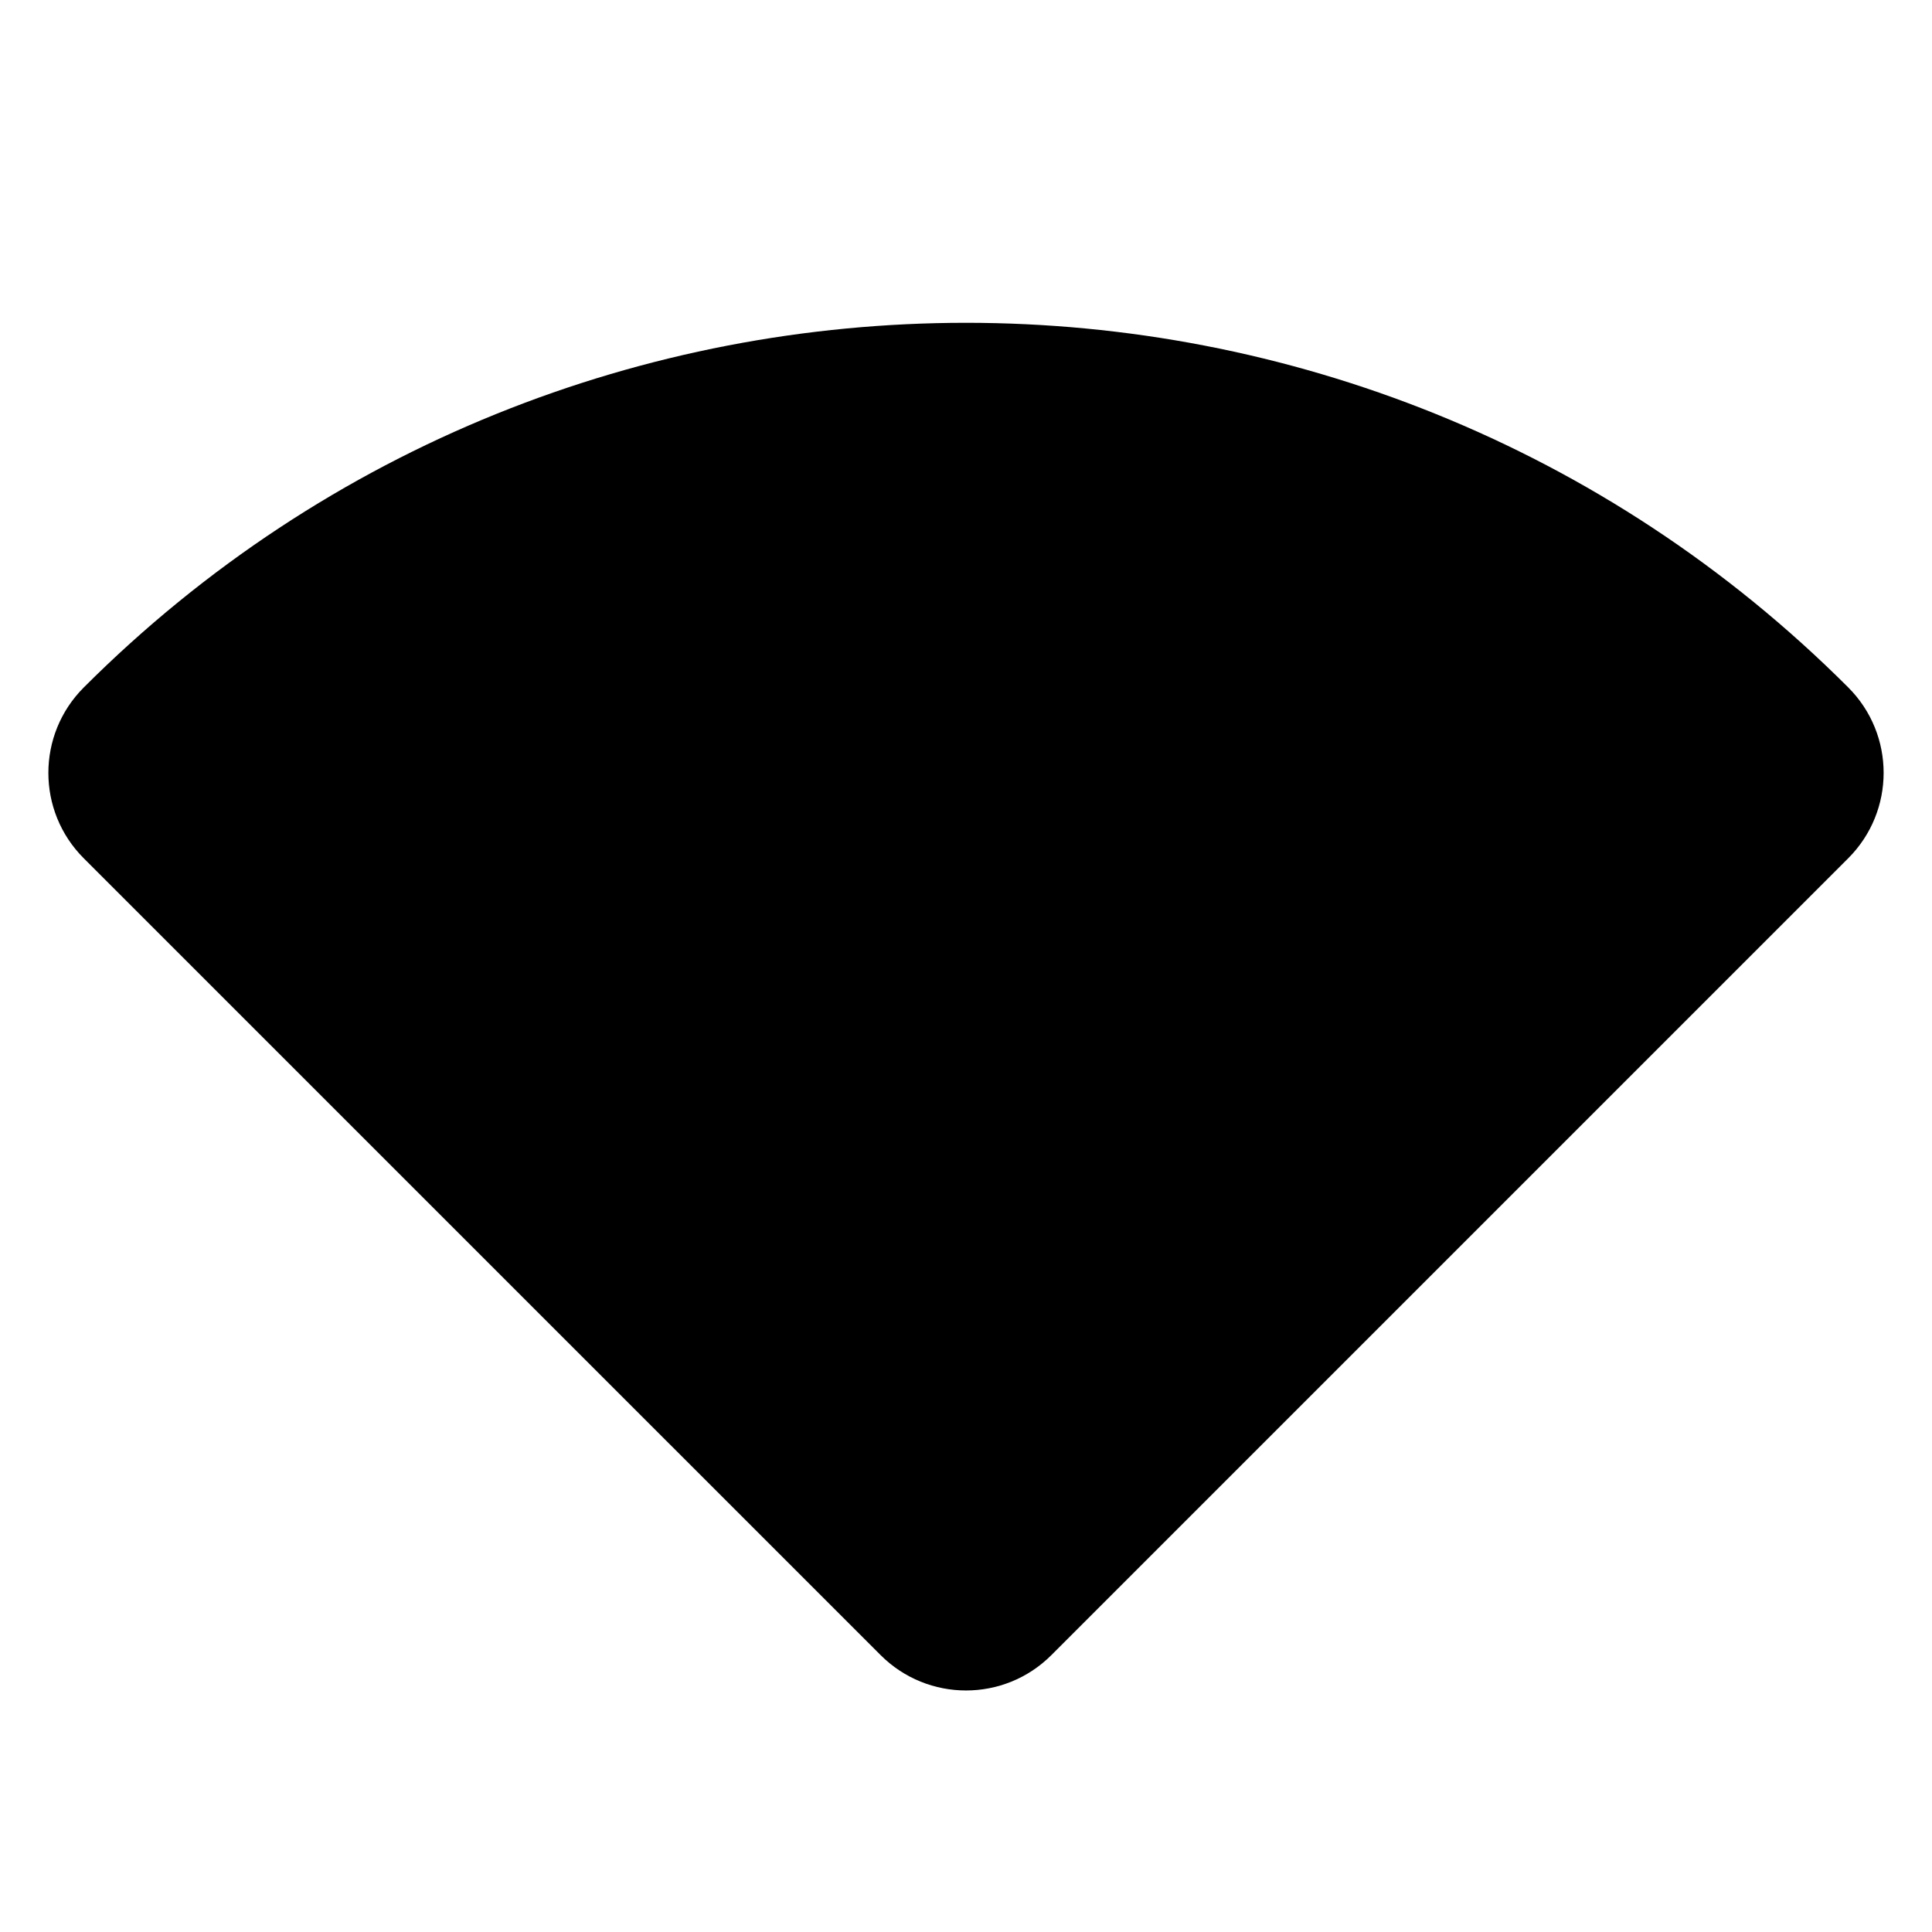
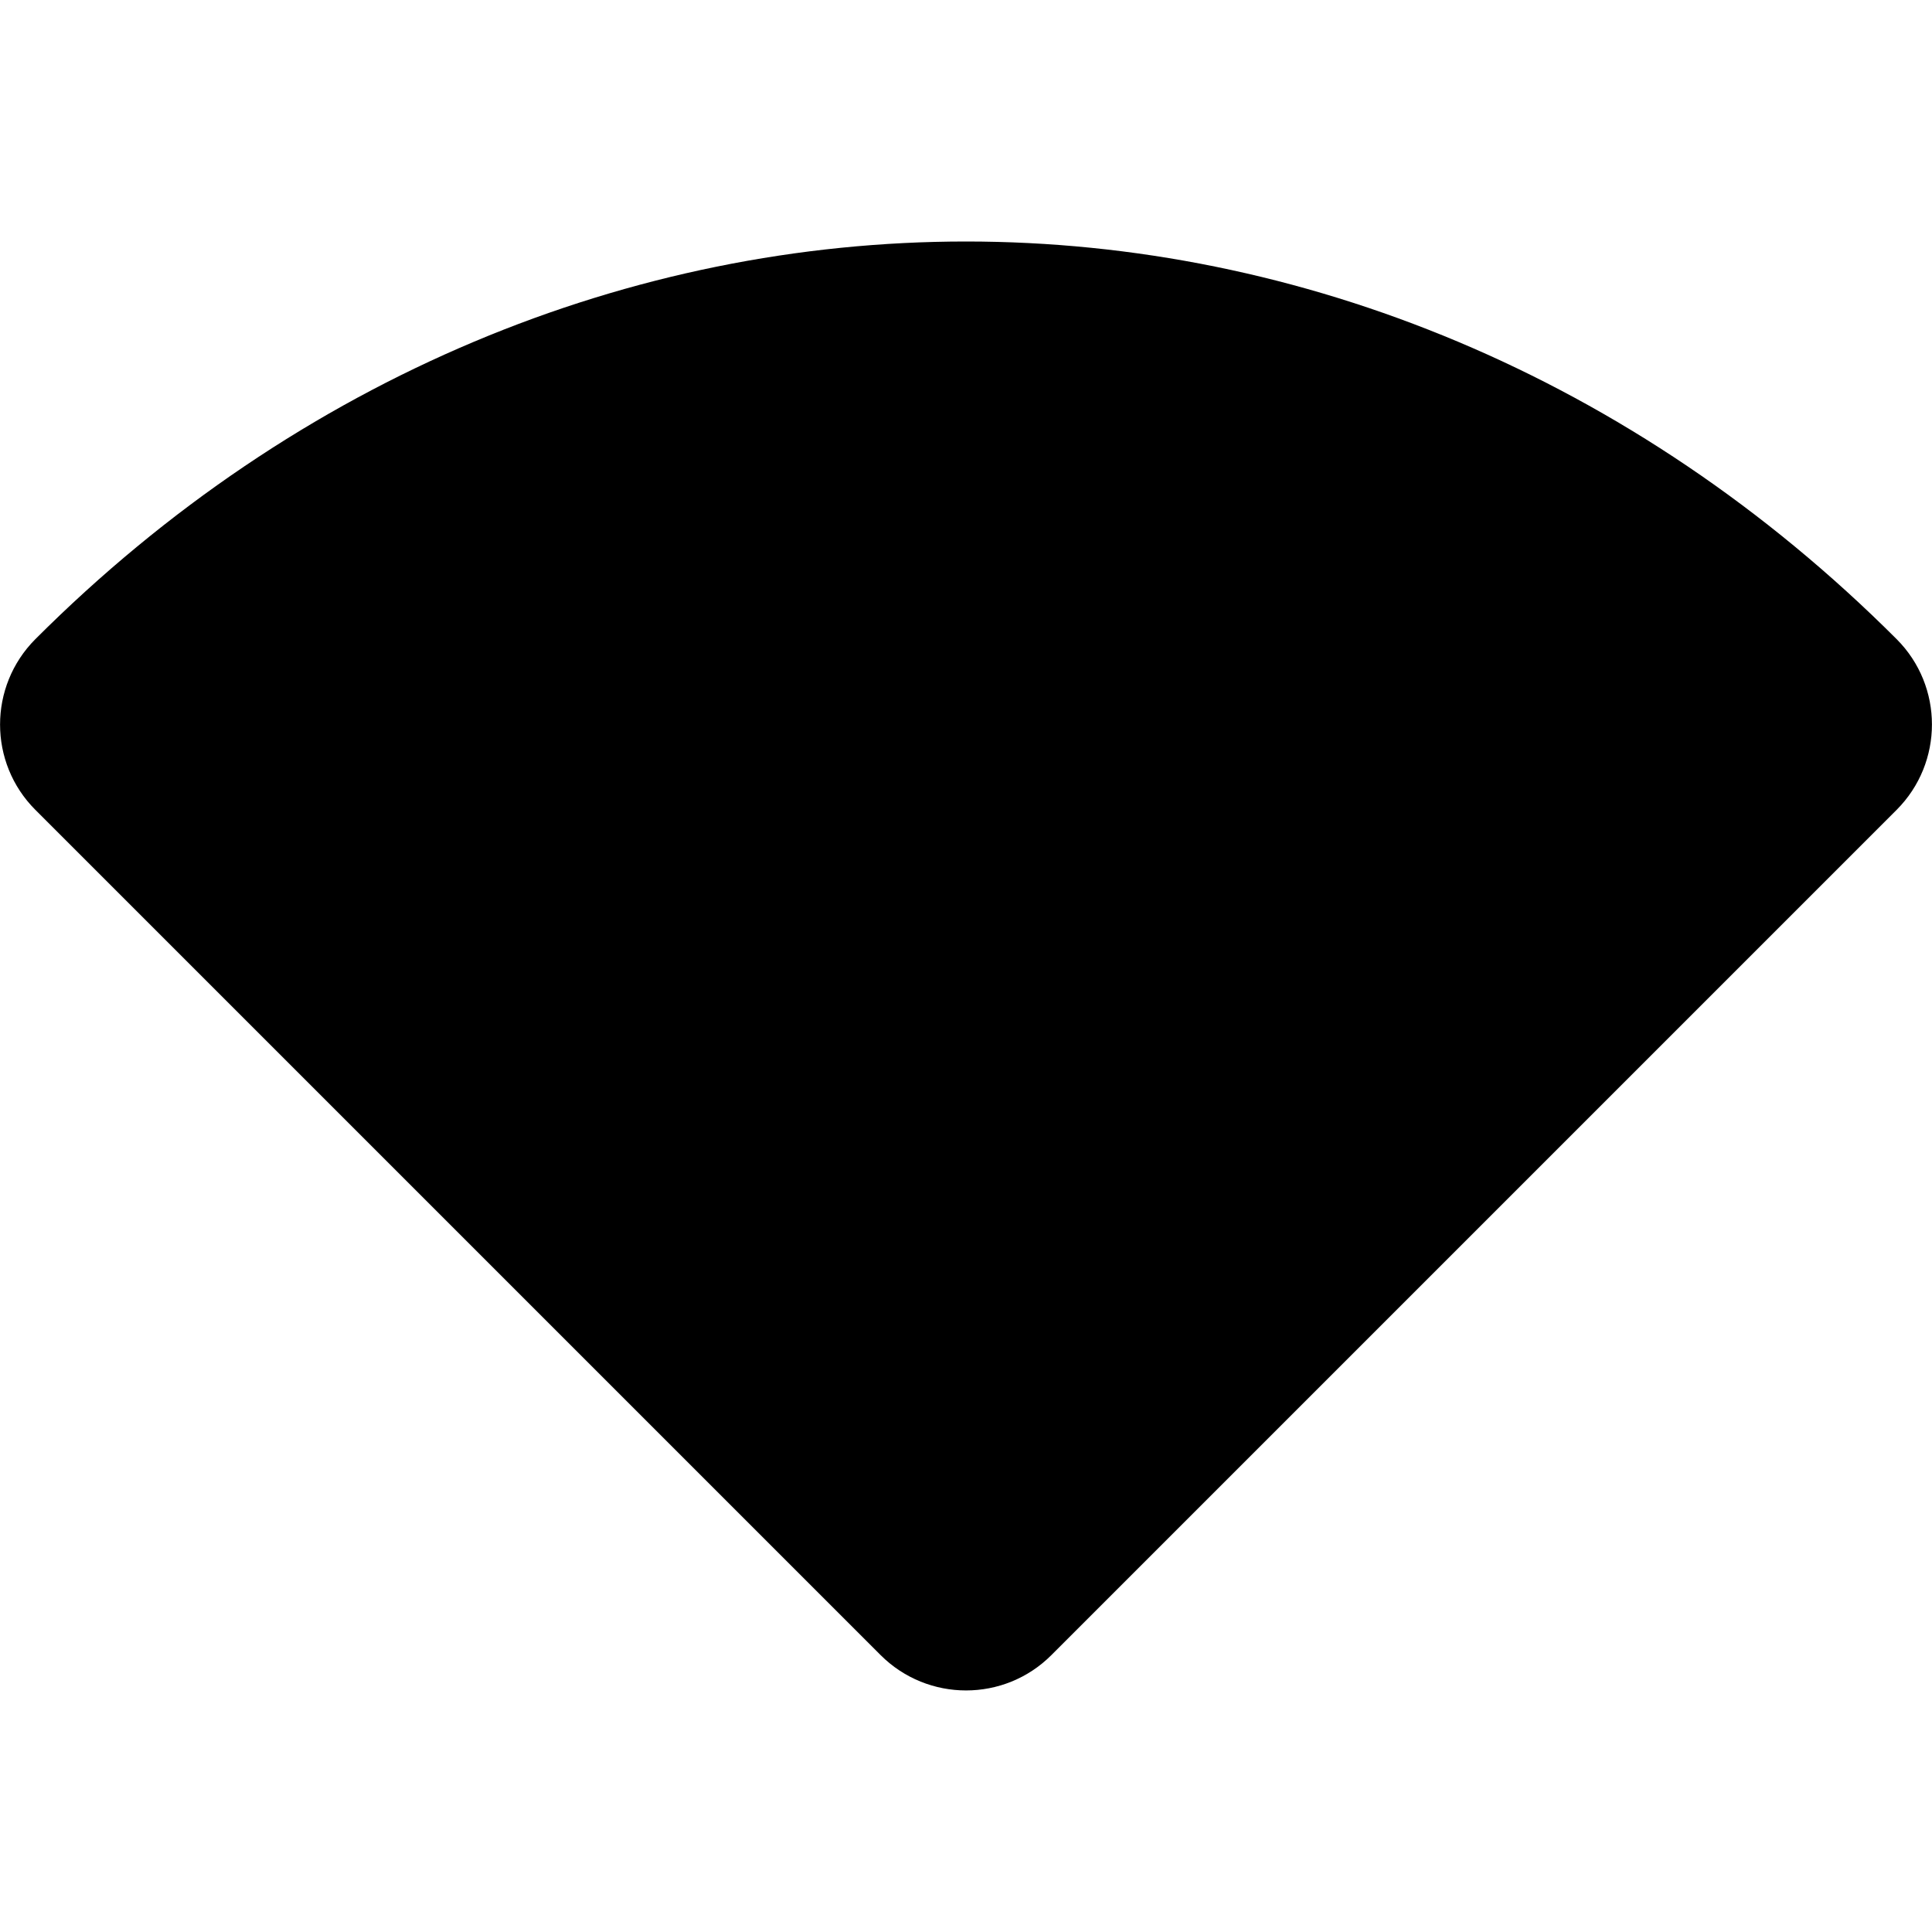
- <svg xmlns="http://www.w3.org/2000/svg" width="48" height="48" id="svg4152" version="1.1" viewBox="0 0 48 48">
+ <svg xmlns="http://www.w3.org/2000/svg" width="16" height="16" id="svg4152" version="1.1" viewBox="0 0 16 16">
  <defs id="defs4154" />
-   <g id="layer1" transform="translate(0,32)">
-     <path style="color:#000000;font-style:normal;font-variant:normal;font-weight:normal;font-stretch:normal;font-size:medium;line-height:normal;font-family:sans-serif;text-indent:0;text-align:start;text-decoration:none;text-decoration-line:none;text-decoration-style:solid;text-decoration-color:#000000;letter-spacing:normal;word-spacing:normal;text-transform:none;direction:ltr;block-progression:tb;writing-mode:lr-tb;baseline-shift:baseline;text-anchor:start;white-space:normal;clip-rule:nonzero;display:inline;overflow:visible;visibility:visible;opacity:1;isolation:auto;mix-blend-mode:normal;color-interpolation:sRGB;color-interpolation-filters:linearRGB;solid-color:#000000;solid-opacity:1;fill:#000000;fill-opacity:1;fill-rule:evenodd;stroke:none;stroke-width:6;stroke-linecap:round;stroke-linejoin:round;stroke-miterlimit:4;stroke-dasharray:none;stroke-dashoffset:0;stroke-opacity:1;color-rendering:auto;image-rendering:auto;shape-rendering:auto;text-rendering:auto;enable-background:accumulate" d="m 24,-23.98 c -7.94,0 -15.879,3.02 -21.92,9.061 -1.171,1.172 -1.171,3.071 0,4.242 L 21.879,9.121 c 1.172,1.171 3.071,1.171 4.242,0 L 45.92,-10.678 c 1.171,-1.172 1.171,-3.071 0,-4.242 C 39.879,-20.96 31.94,-23.98 24,-23.98 Z" id="path4138" />
+   <g id="layer1">
+     <path style="color:#000000;font-style:normal;font-variant:normal;font-weight:normal;font-stretch:normal;font-size:medium;line-height:normal;font-family:sans-serif;font-variant-ligatures:normal;font-variant-position:normal;font-variant-caps:normal;font-variant-numeric:normal;font-variant-alternates:normal;font-feature-settings:normal;text-indent:0;text-align:start;text-decoration:none;text-decoration-line:none;text-decoration-style:solid;text-decoration-color:#000000;letter-spacing:normal;word-spacing:normal;text-transform:none;writing-mode:lr-tb;direction:ltr;text-orientation:mixed;dominant-baseline:auto;baseline-shift:baseline;text-anchor:start;white-space:normal;shape-padding:0;clip-rule:nonzero;display:inline;overflow:visible;visibility:visible;opacity:1;isolation:auto;mix-blend-mode:normal;color-interpolation:sRGB;color-interpolation-filters:linearRGB;solid-color:#000000;solid-opacity:1;vector-effect:none;fill:#000000;fill-opacity:1;fill-rule:evenodd;stroke:none;stroke-width:2;stroke-linecap:round;stroke-linejoin:round;stroke-miterlimit:4;stroke-dasharray:none;stroke-dashoffset:0;stroke-opacity:1;color-rendering:auto;image-rendering:auto;shape-rendering:auto;text-rendering:auto;enable-background:accumulate" d="M 8,2 C 5.233,2 2.47,3.116 0.293,5.293 c -0.39,0.391 -0.39,1.024 0,1.414 L 7.293,13.707 c 0.391,0.39 1.024,0.39 1.414,0 L 15.707,6.707 c 0.39,-0.391 0.39,-1.024 0,-1.414 C 13.53,3.116 10.767,2 8,2 Z" id="path814" />
  </g>
</svg>
